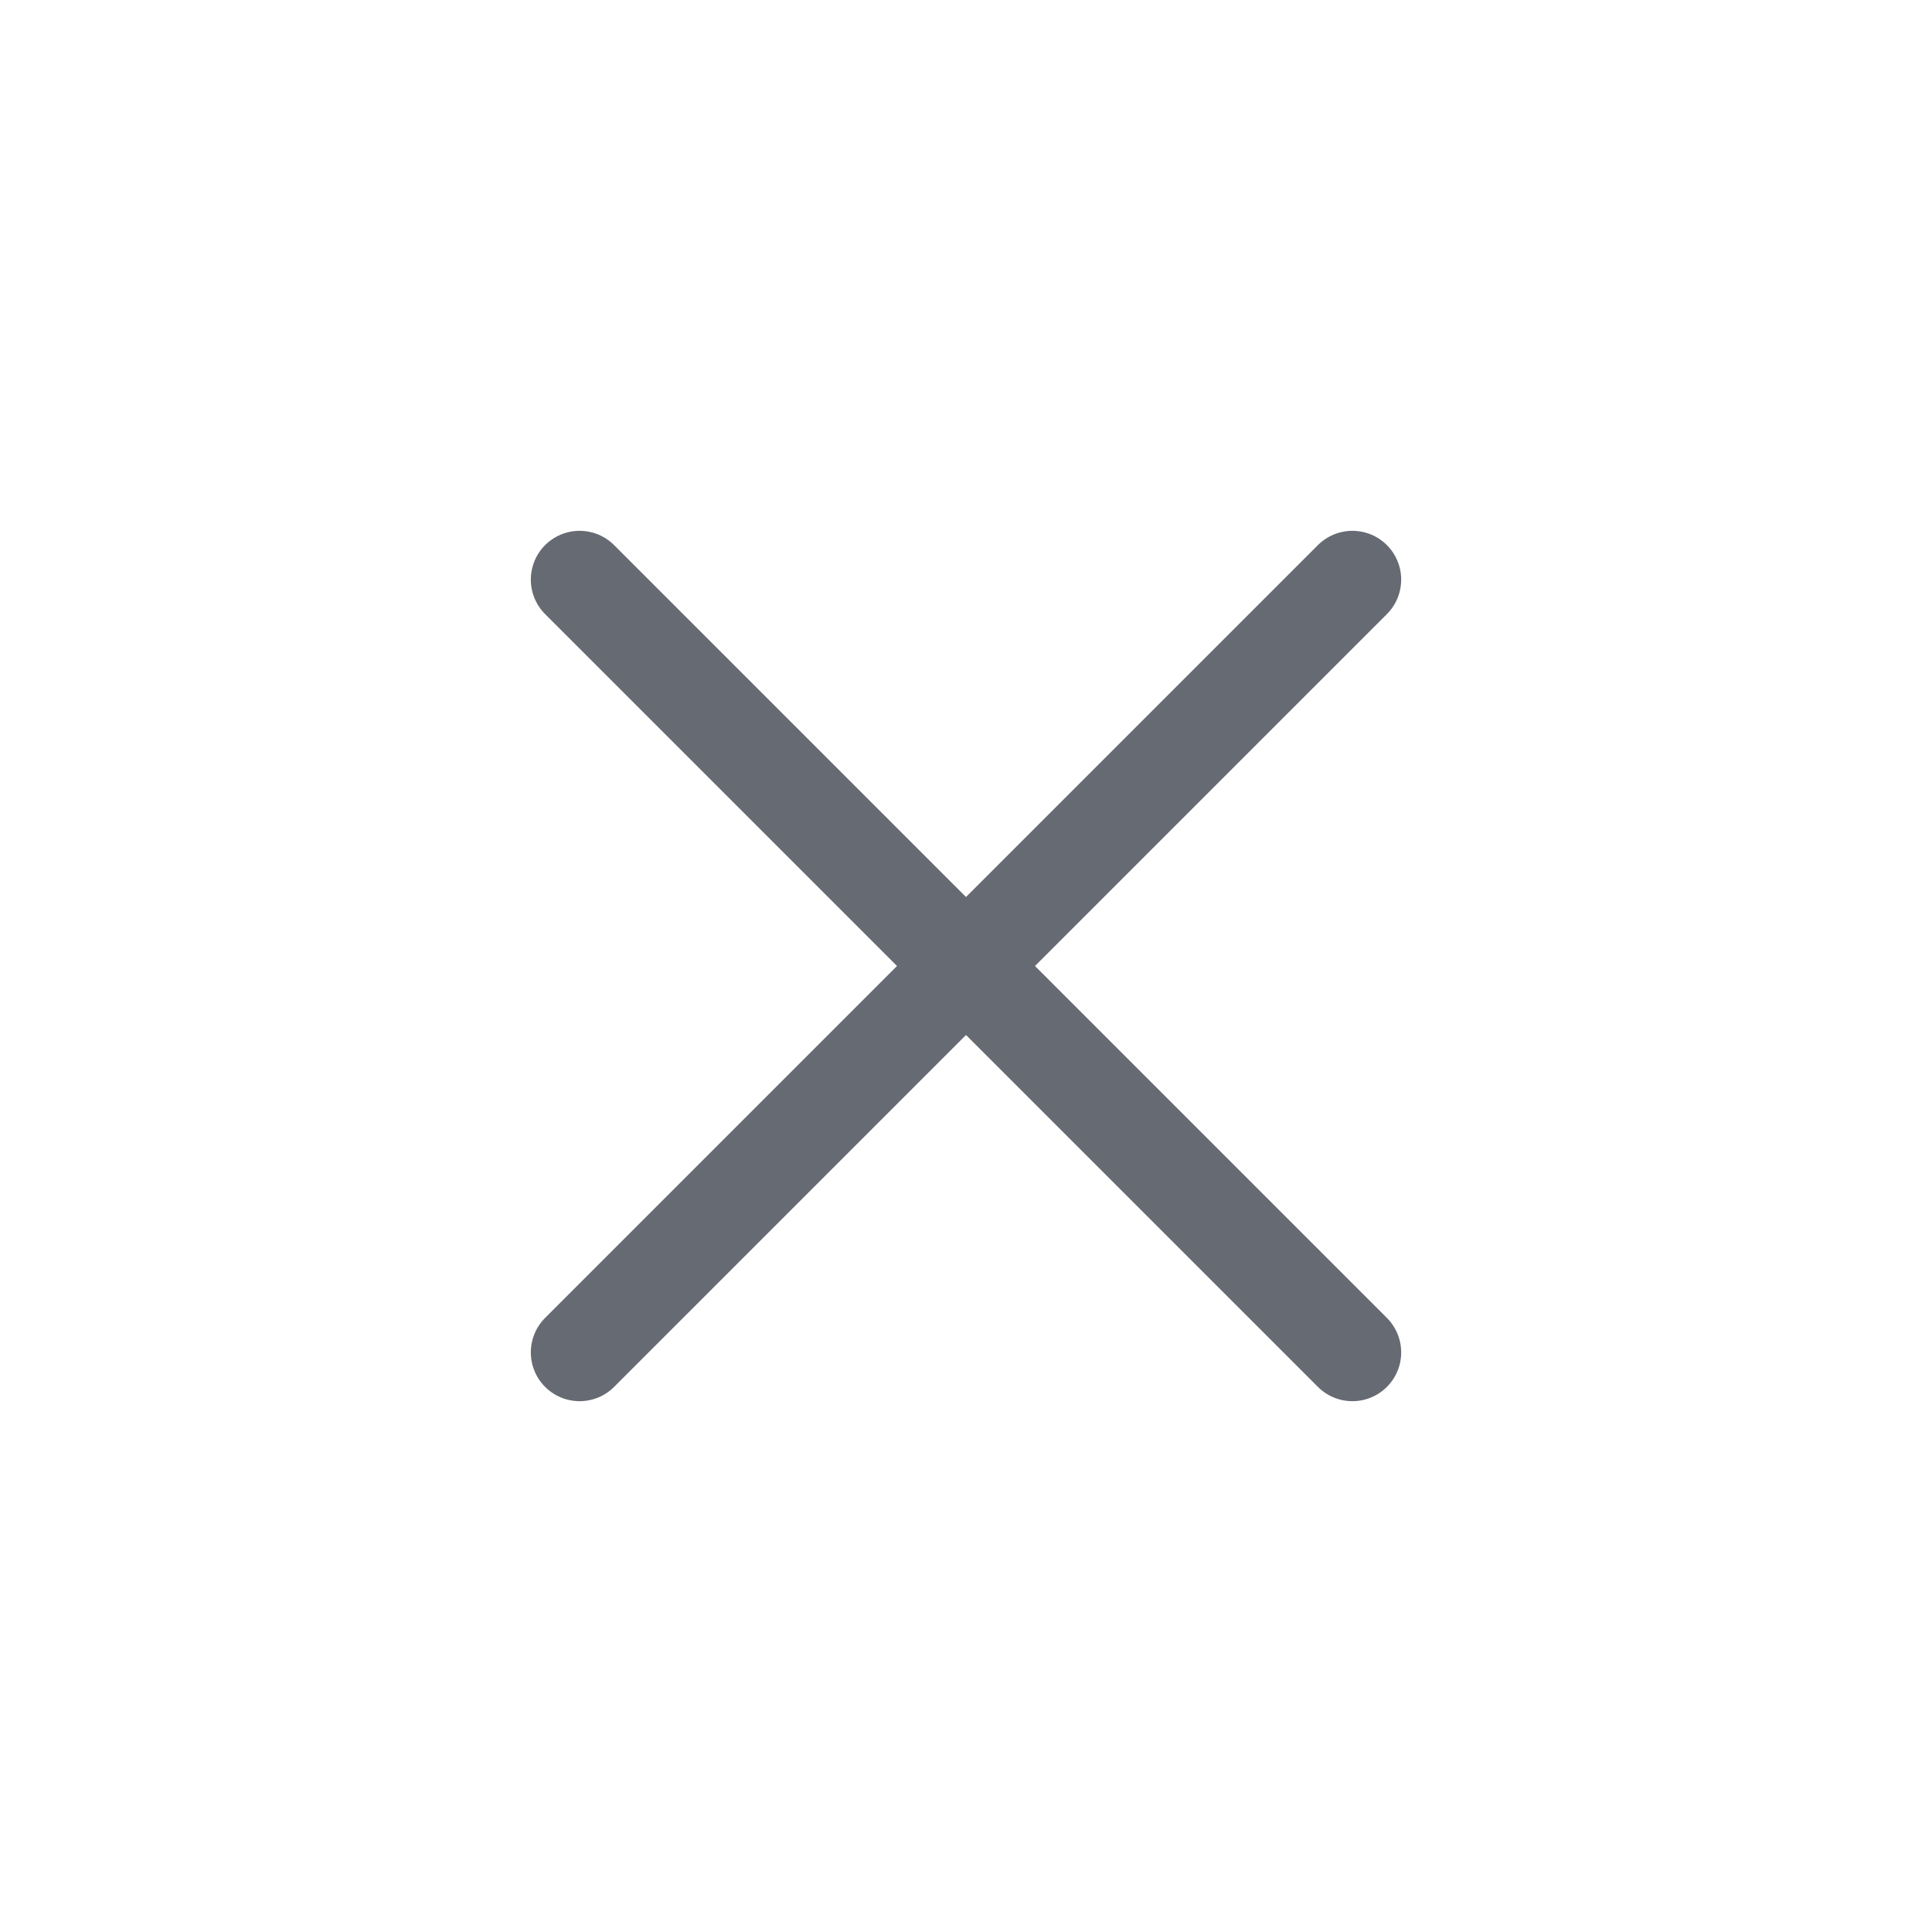
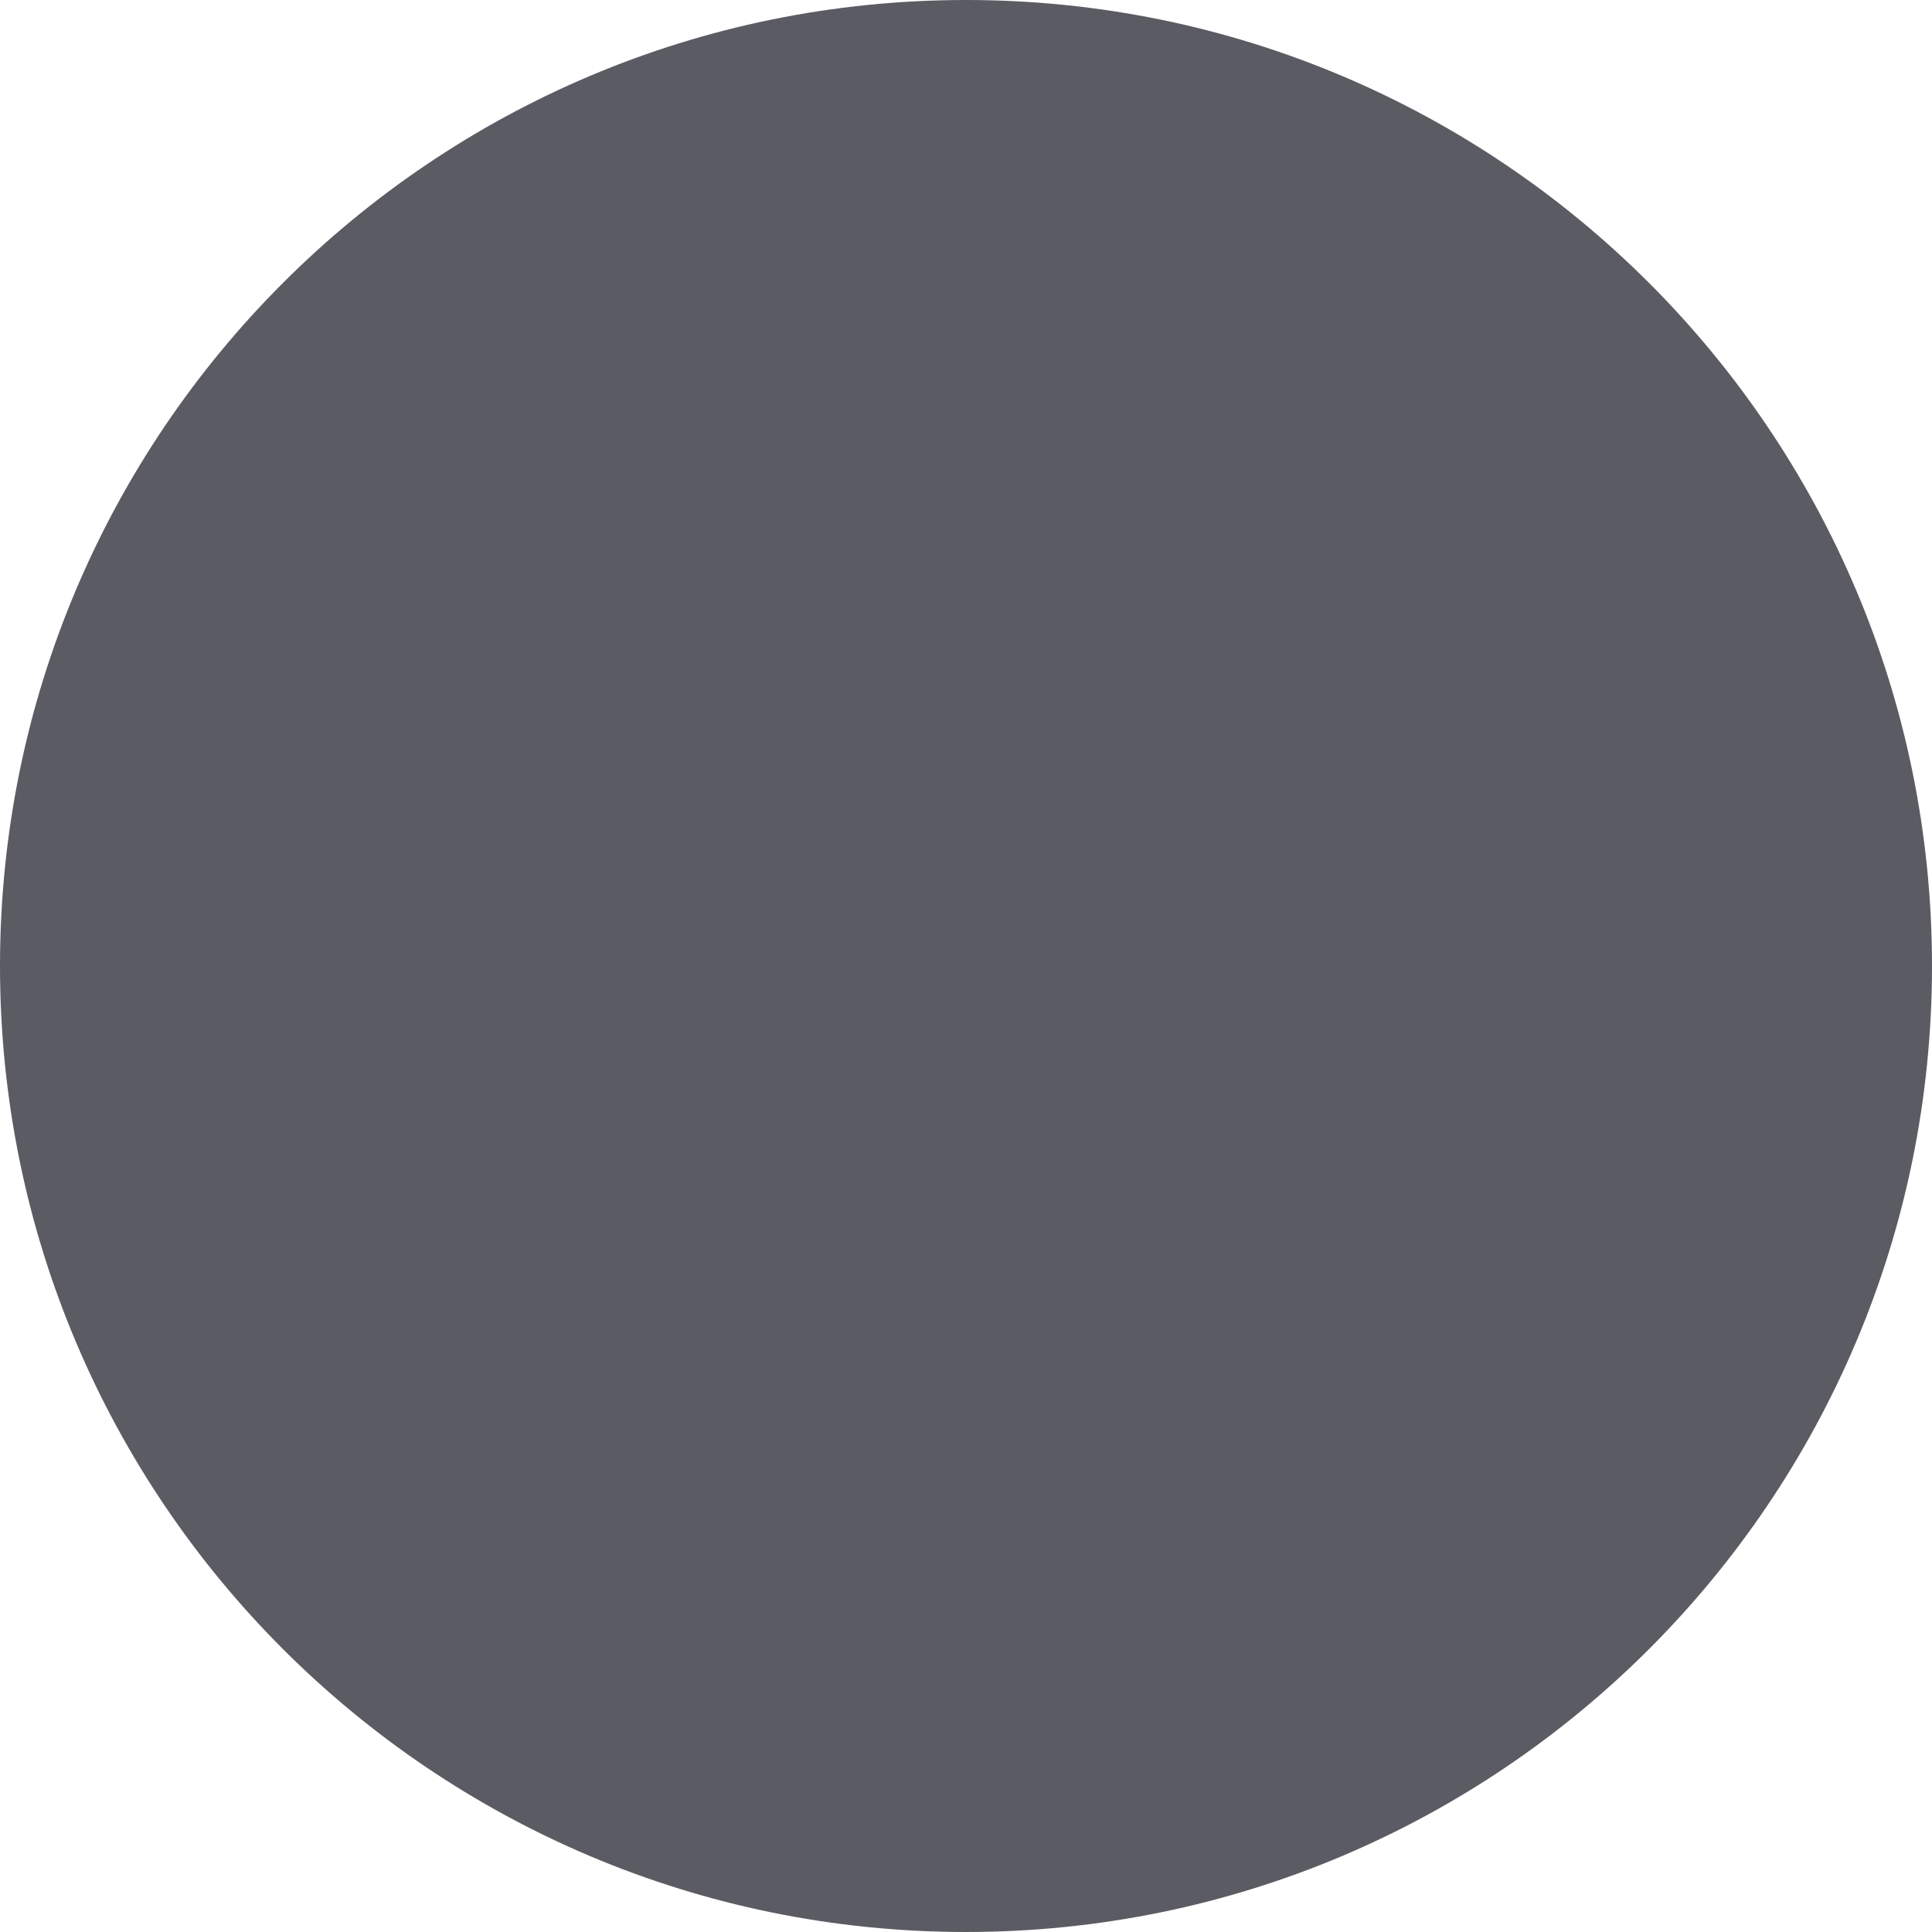
<svg xmlns="http://www.w3.org/2000/svg" viewBox="0 0 50 50" version="1.2" baseProfile="tiny">
  <defs>
</defs>
  <g fill="none" stroke="black" stroke-width="1" fill-rule="evenodd" stroke-linecap="square" stroke-linejoin="bevel">
-     <g fill="none" stroke="#666a73" stroke-opacity="1" stroke-width="1.01" stroke-linecap="round" stroke-linejoin="miter" stroke-miterlimit="2" transform="matrix(2.5,0,0,2.5,2.5,2.5)" font-family="Noto Sans" font-size="10" font-weight="400" font-style="normal">
-       <polyline fill="none" vector-effect="none" points="5,5 13,13 " />
-       <polyline fill="none" vector-effect="none" points="13,5 5,13 " />
+     <g fill="#5b5c63" fill-opacity="1" stroke="none" transform="matrix(0.0548323,0,0,-0.0548325,9.14653,50.4539)" font-family="Noto Sans" font-size="10" font-weight="400" font-style="normal">
+       <path vector-effect="none" fill-rule="evenodd" d="M289.126,8.279 C540.932,8.279 745.062,212.405 745.062,464.214 C745.062,716.017 540.932,920.146 289.126,920.146 C37.321,920.146 -166.809,716.017 -166.809,464.214 C-166.809,212.405 37.321,8.279 289.126,8.279 " />
+     </g>
+     <g fill="#5b5c63" fill-opacity="1" stroke="none" transform="matrix(0.0548323,0,0,-0.0548325,9.14653,50.4539)" font-family="Noto Sans" font-size="10" font-weight="400" font-style="normal">
+       <path vector-effect="none" fill-rule="evenodd" d="M289.126,47.055 C519.515,47.055 706.286,233.822 706.286,464.214 C706.286,694.598 519.515,881.37 289.126,881.37 C58.738,881.37 -128.033,694.598 -128.033,464.214 C-128.033,233.822 58.738,47.055 289.126,47.055 " />
    </g>
    <g fill="none" stroke="#000000" stroke-opacity="1" stroke-width="1" stroke-linecap="square" stroke-linejoin="bevel" transform="matrix(1,0,0,1,0,0)" font-family="Noto Sans" font-size="10" font-weight="400" font-style="normal">
</g>
  </g>
</svg>
